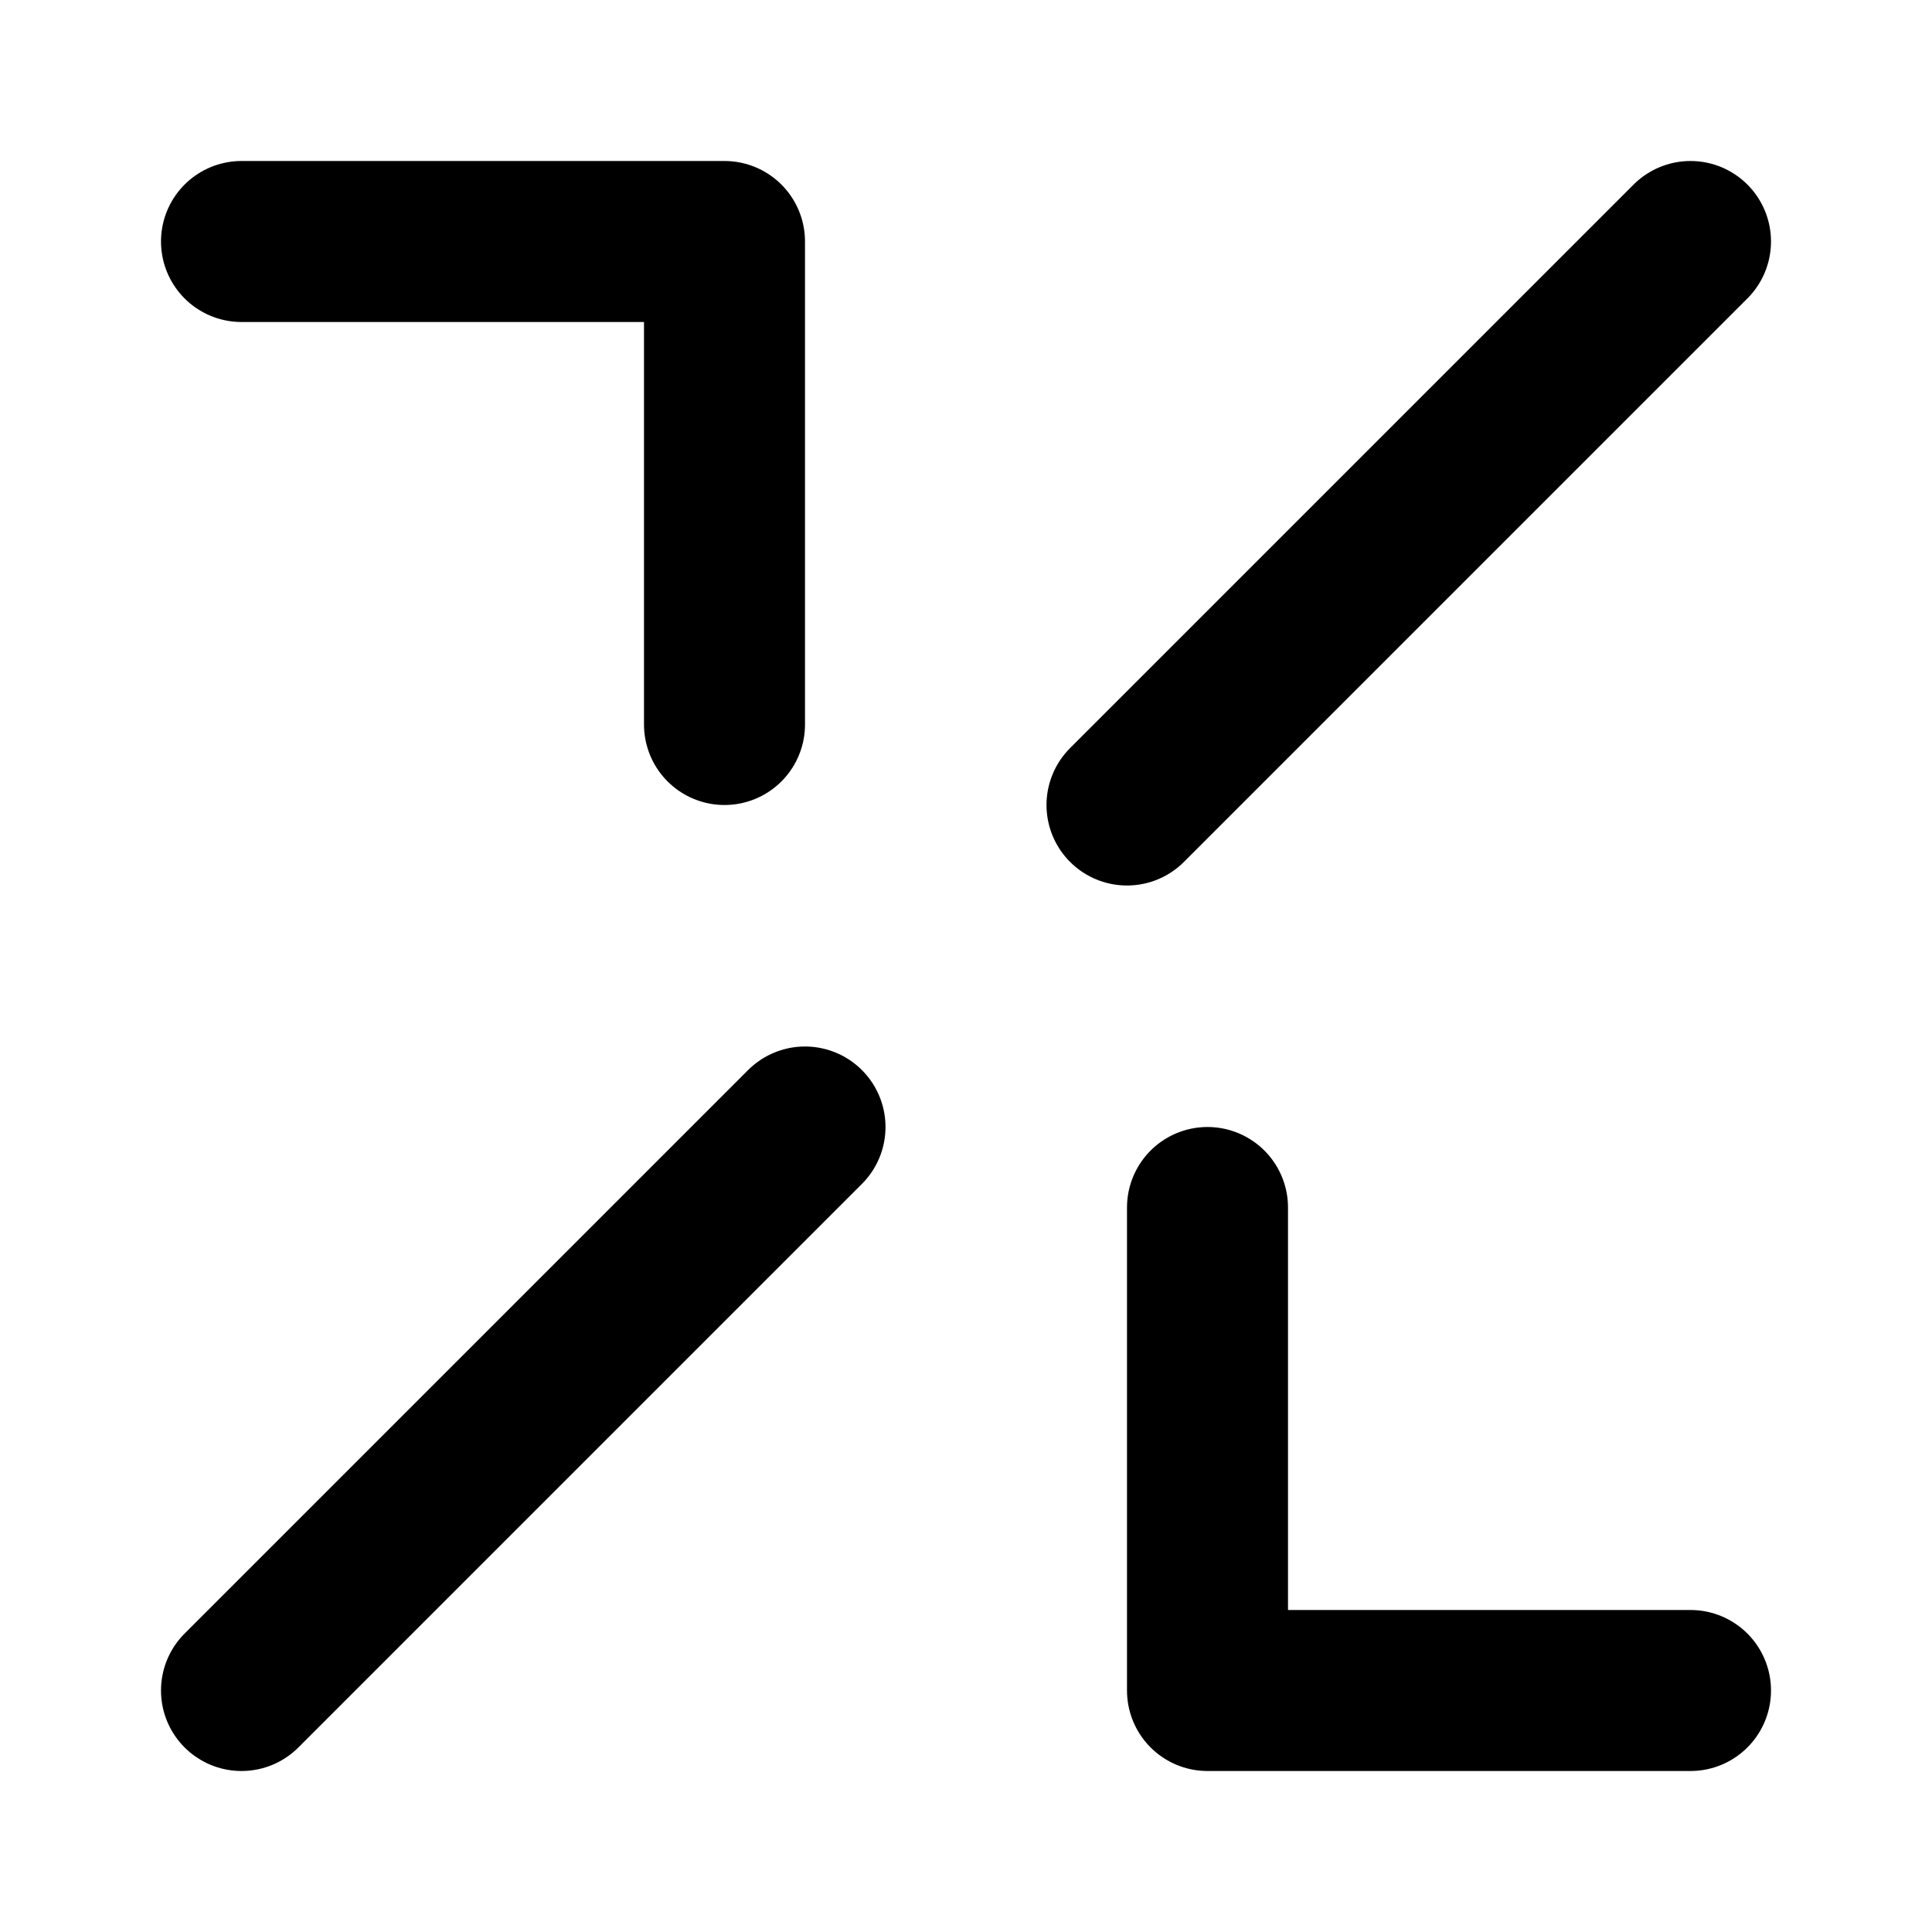
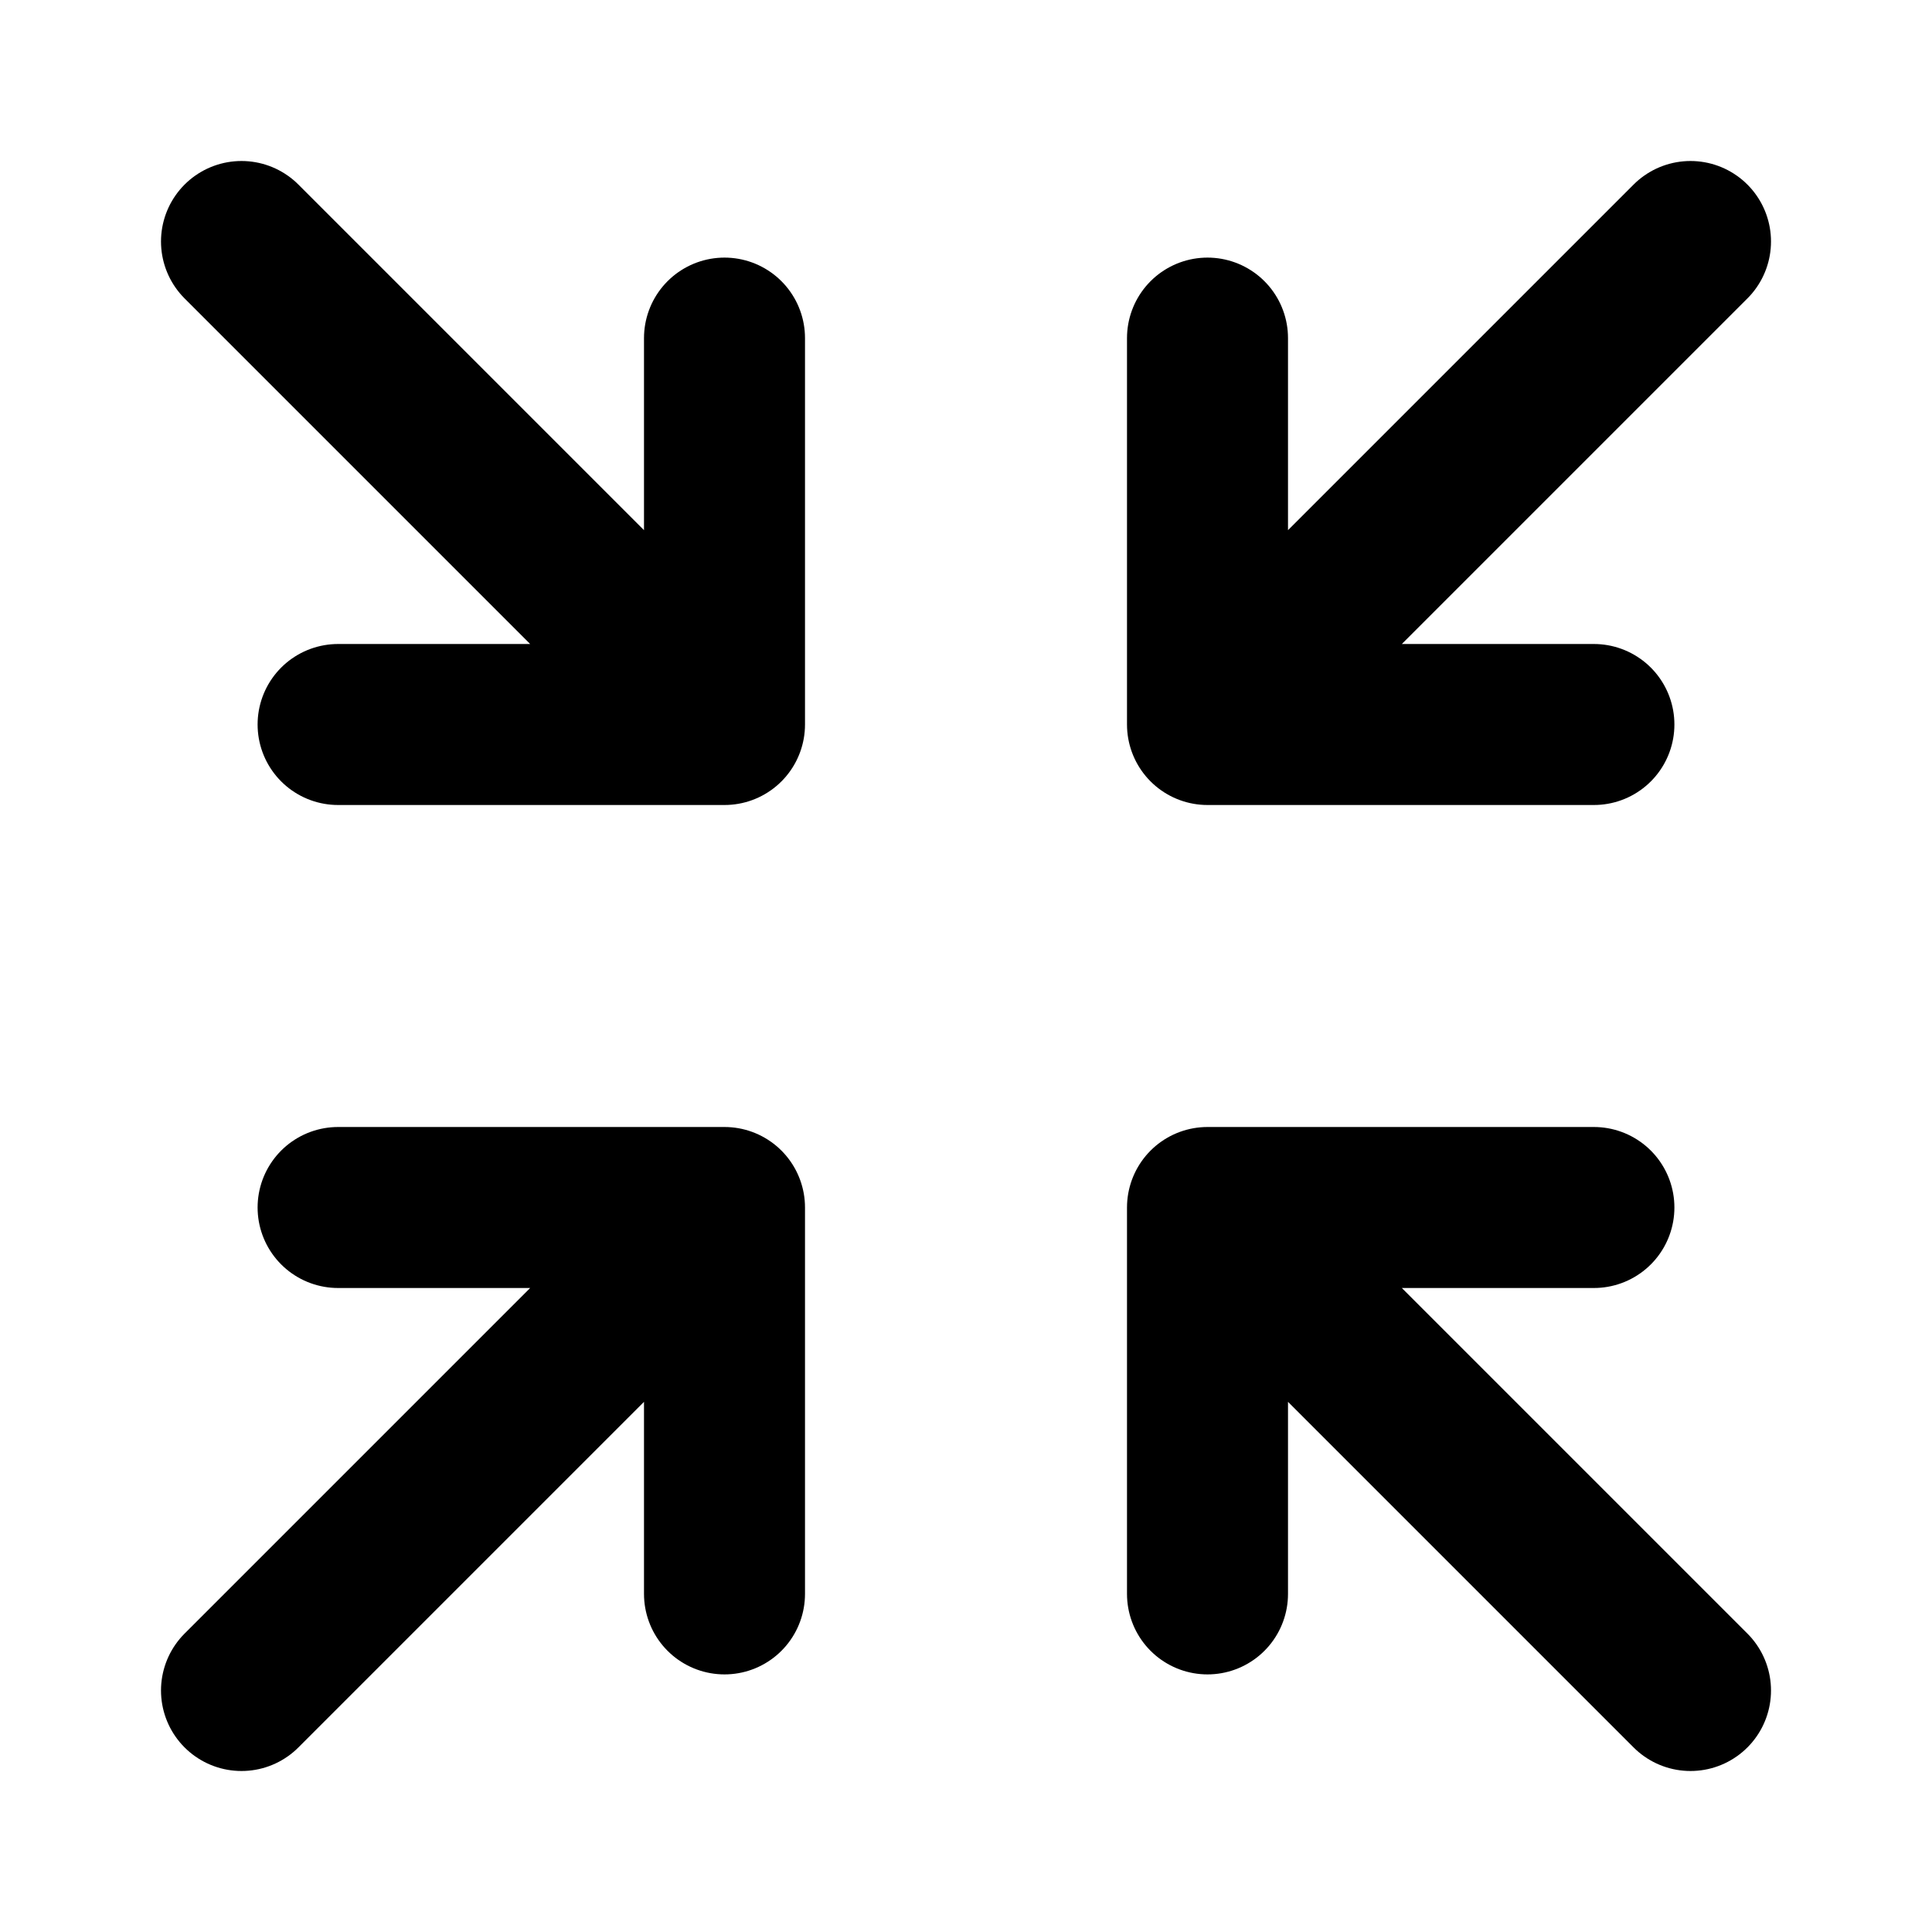
<svg xmlns="http://www.w3.org/2000/svg" viewBox="0 0 24 24" fill="none" stroke="currentColor" stroke-width="2" stroke-linecap="round" stroke-linejoin="round">
-   <path d="M3 3h6v6M21 21h-6v-6M21 3l-7 7M3 21l7-7" />
+   <path d="m15 15 6 6m-6-6v4.8m0-4.8h4.8" />
+   <path d="M9 19.8V15m0 0H4.2M9 15l-6 6" />
+   <path d="M15 4.2V9m0 0h4.8M15 9l6-6" />
+   <path d="M9 4.2V9m0 0H4.2M9 9 3 3" />
</svg>
